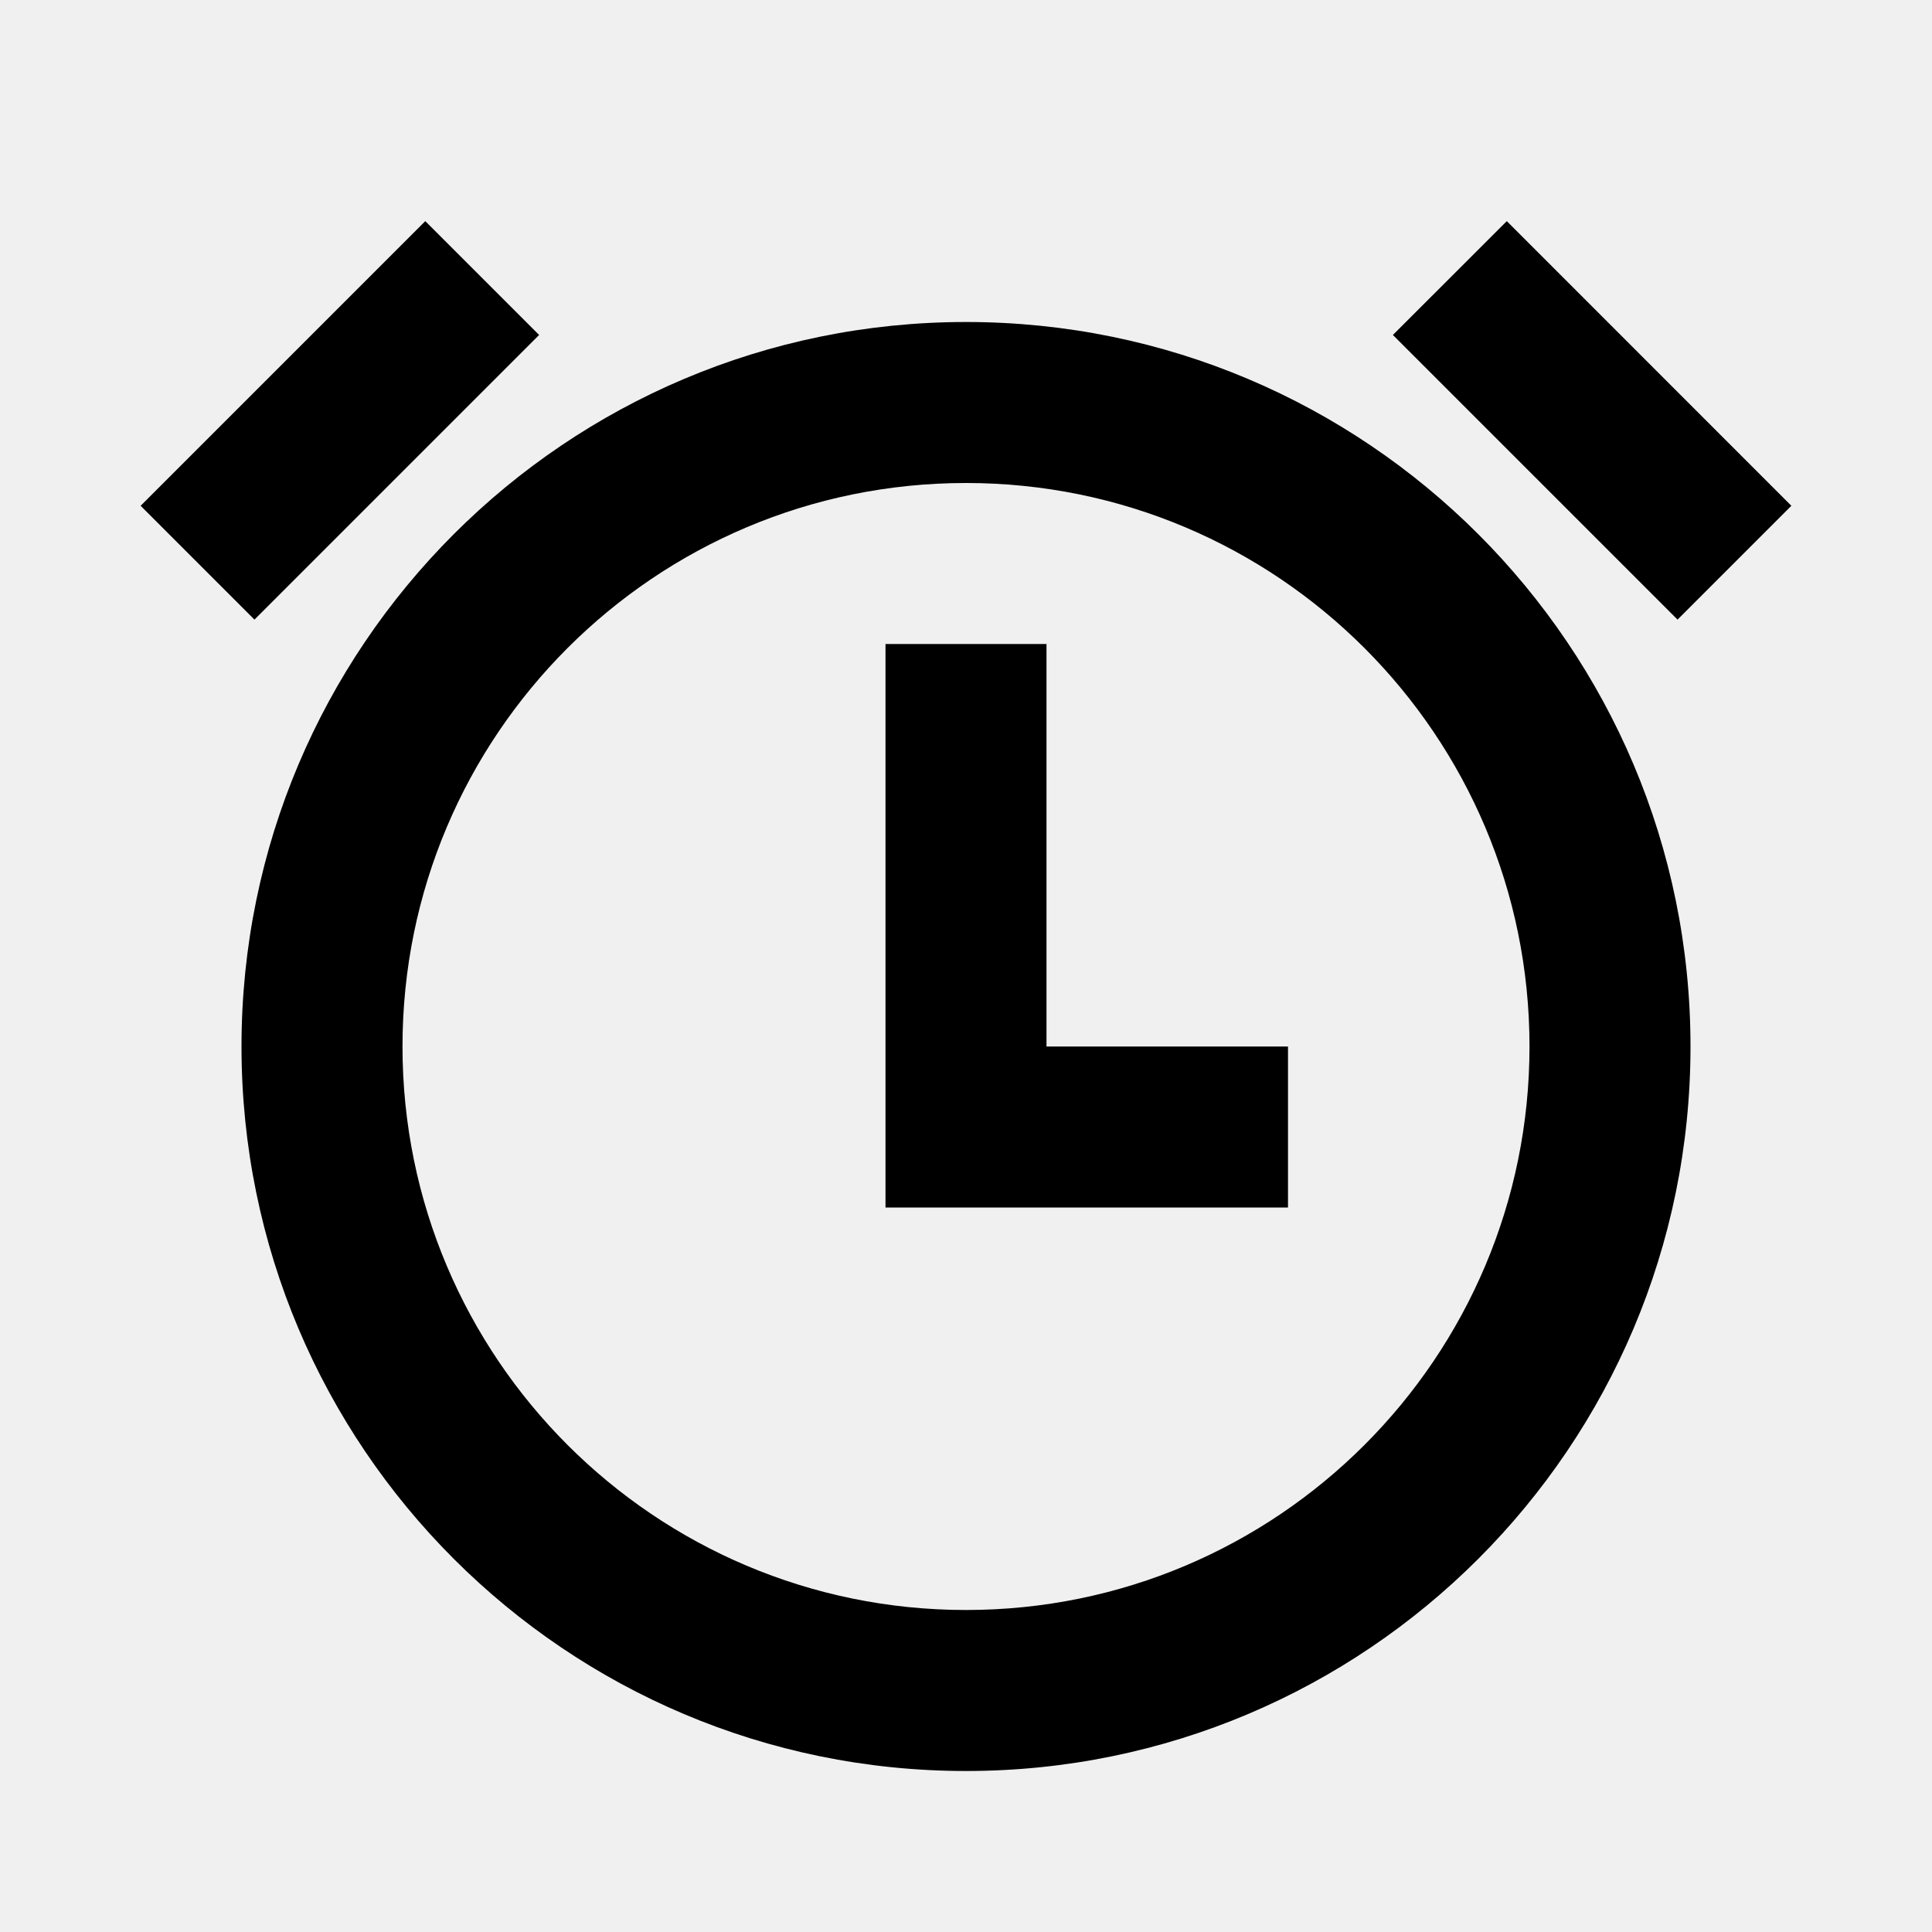
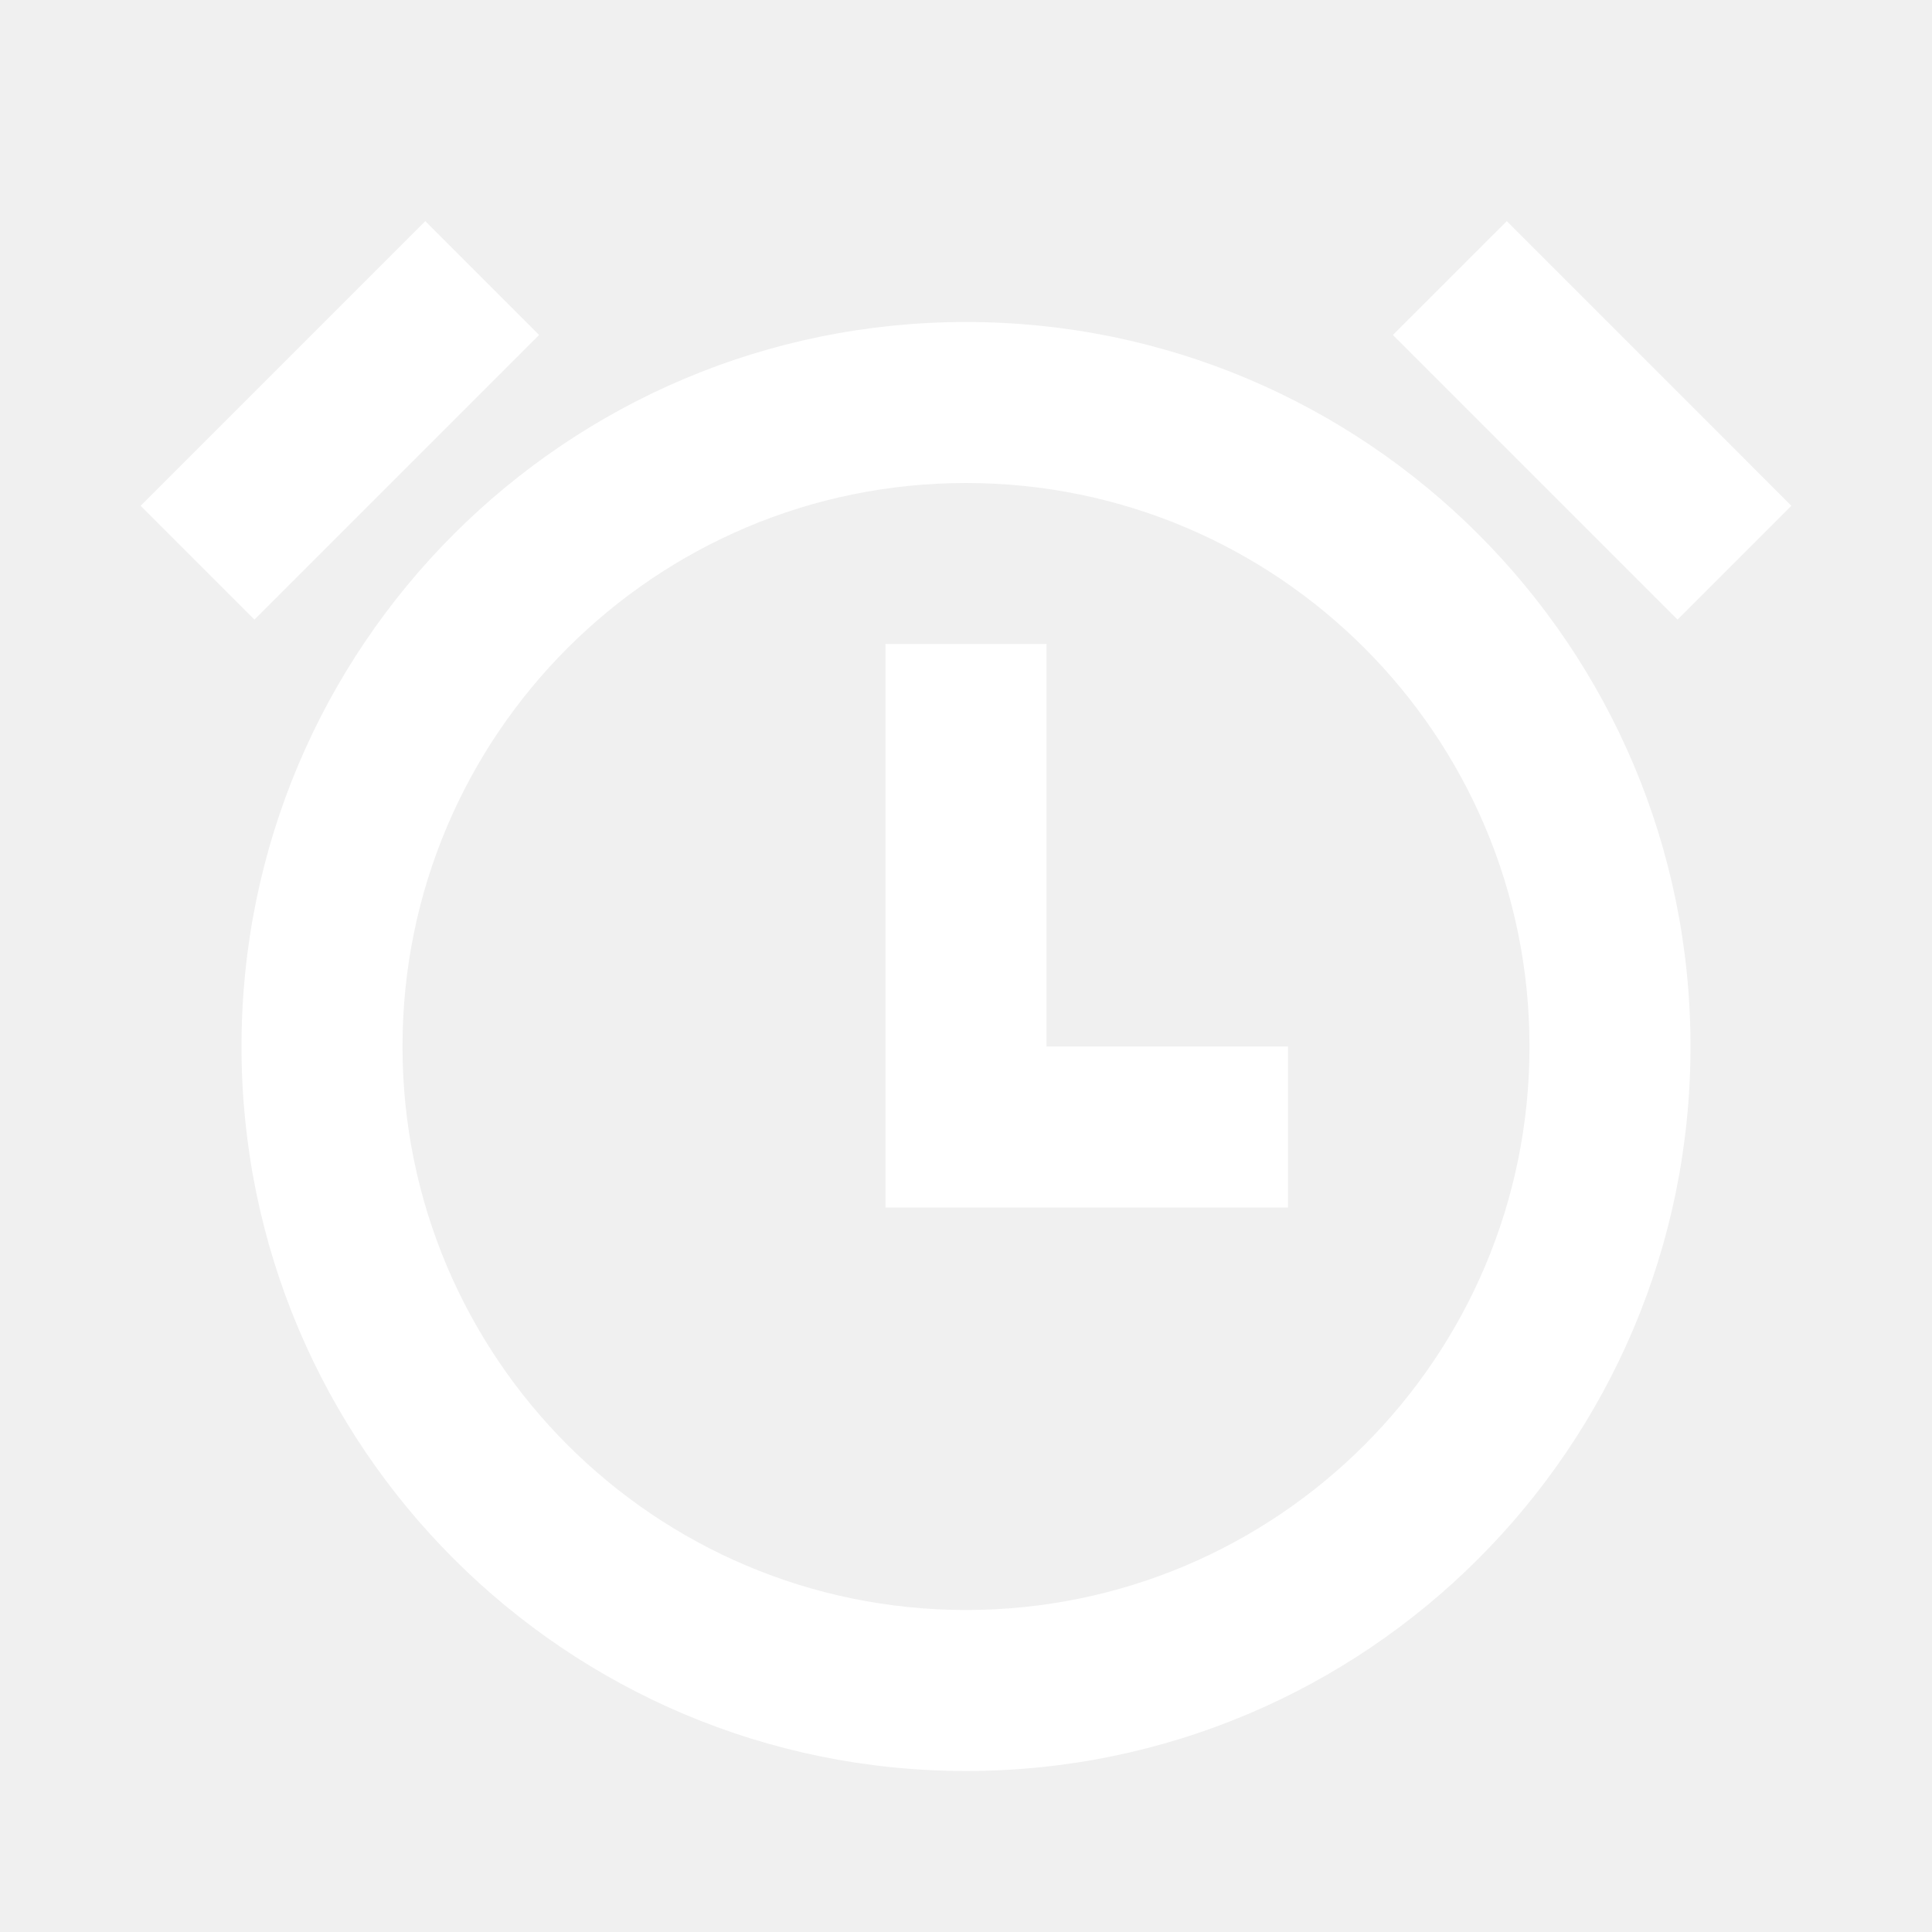
- <svg xmlns="http://www.w3.org/2000/svg" viewBox="0 0 24 24" fill="currentColor">
+ <svg xmlns="http://www.w3.org/2000/svg" viewBox="0 0 24 24" fill="white">
  <path d="M12 22C7.03 22 3 17.971 3 13C3 8.03 7.03 4 12 4C16.971 4 21 8.03 21 13C21 17.971 16.971 22 12 22ZM12 20C15.866 20 19 16.866 19 13C19 9.134 15.866 6 12 6C8.134 6 5 9.134 5 13C5 16.866 8.134 20 12 20ZM13 13H16V15H11V8H13V13ZM1.747 6.283L5.283 2.747L6.697 4.161L3.161 7.697L1.747 6.283ZM18.718 2.747L22.253 6.283L20.839 7.697L17.303 4.161L18.718 2.747Z" />
</svg>
